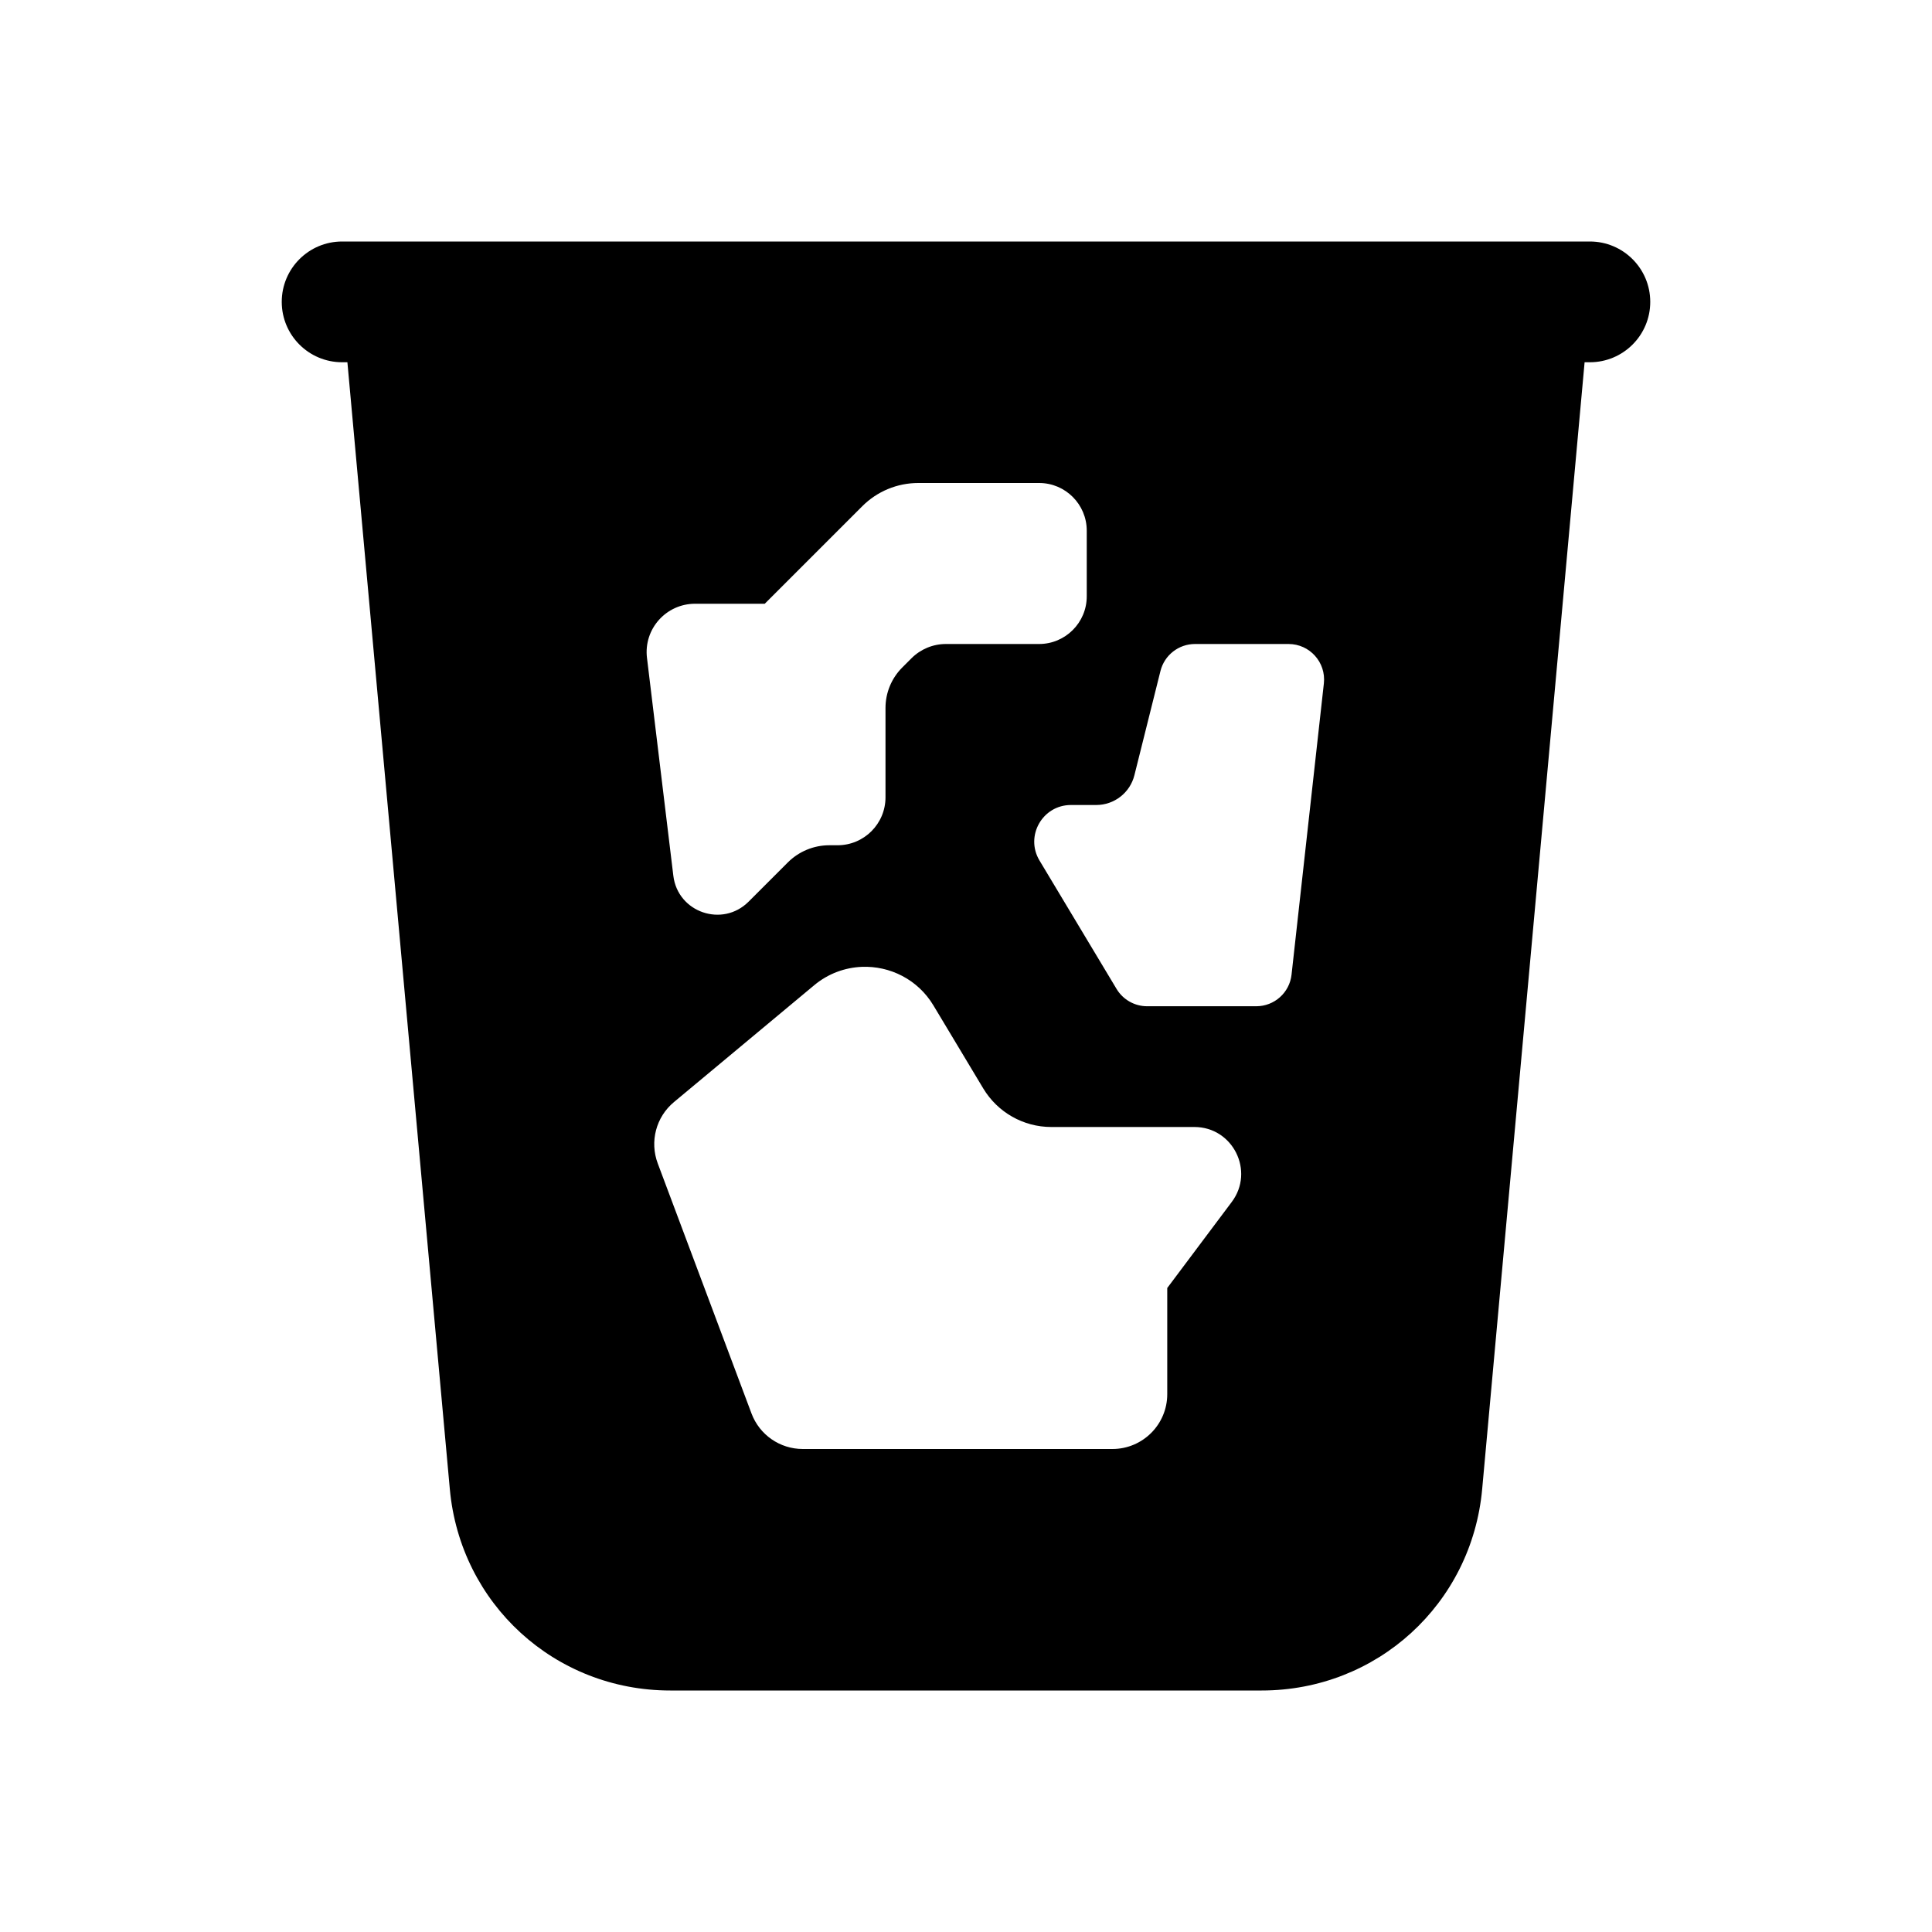
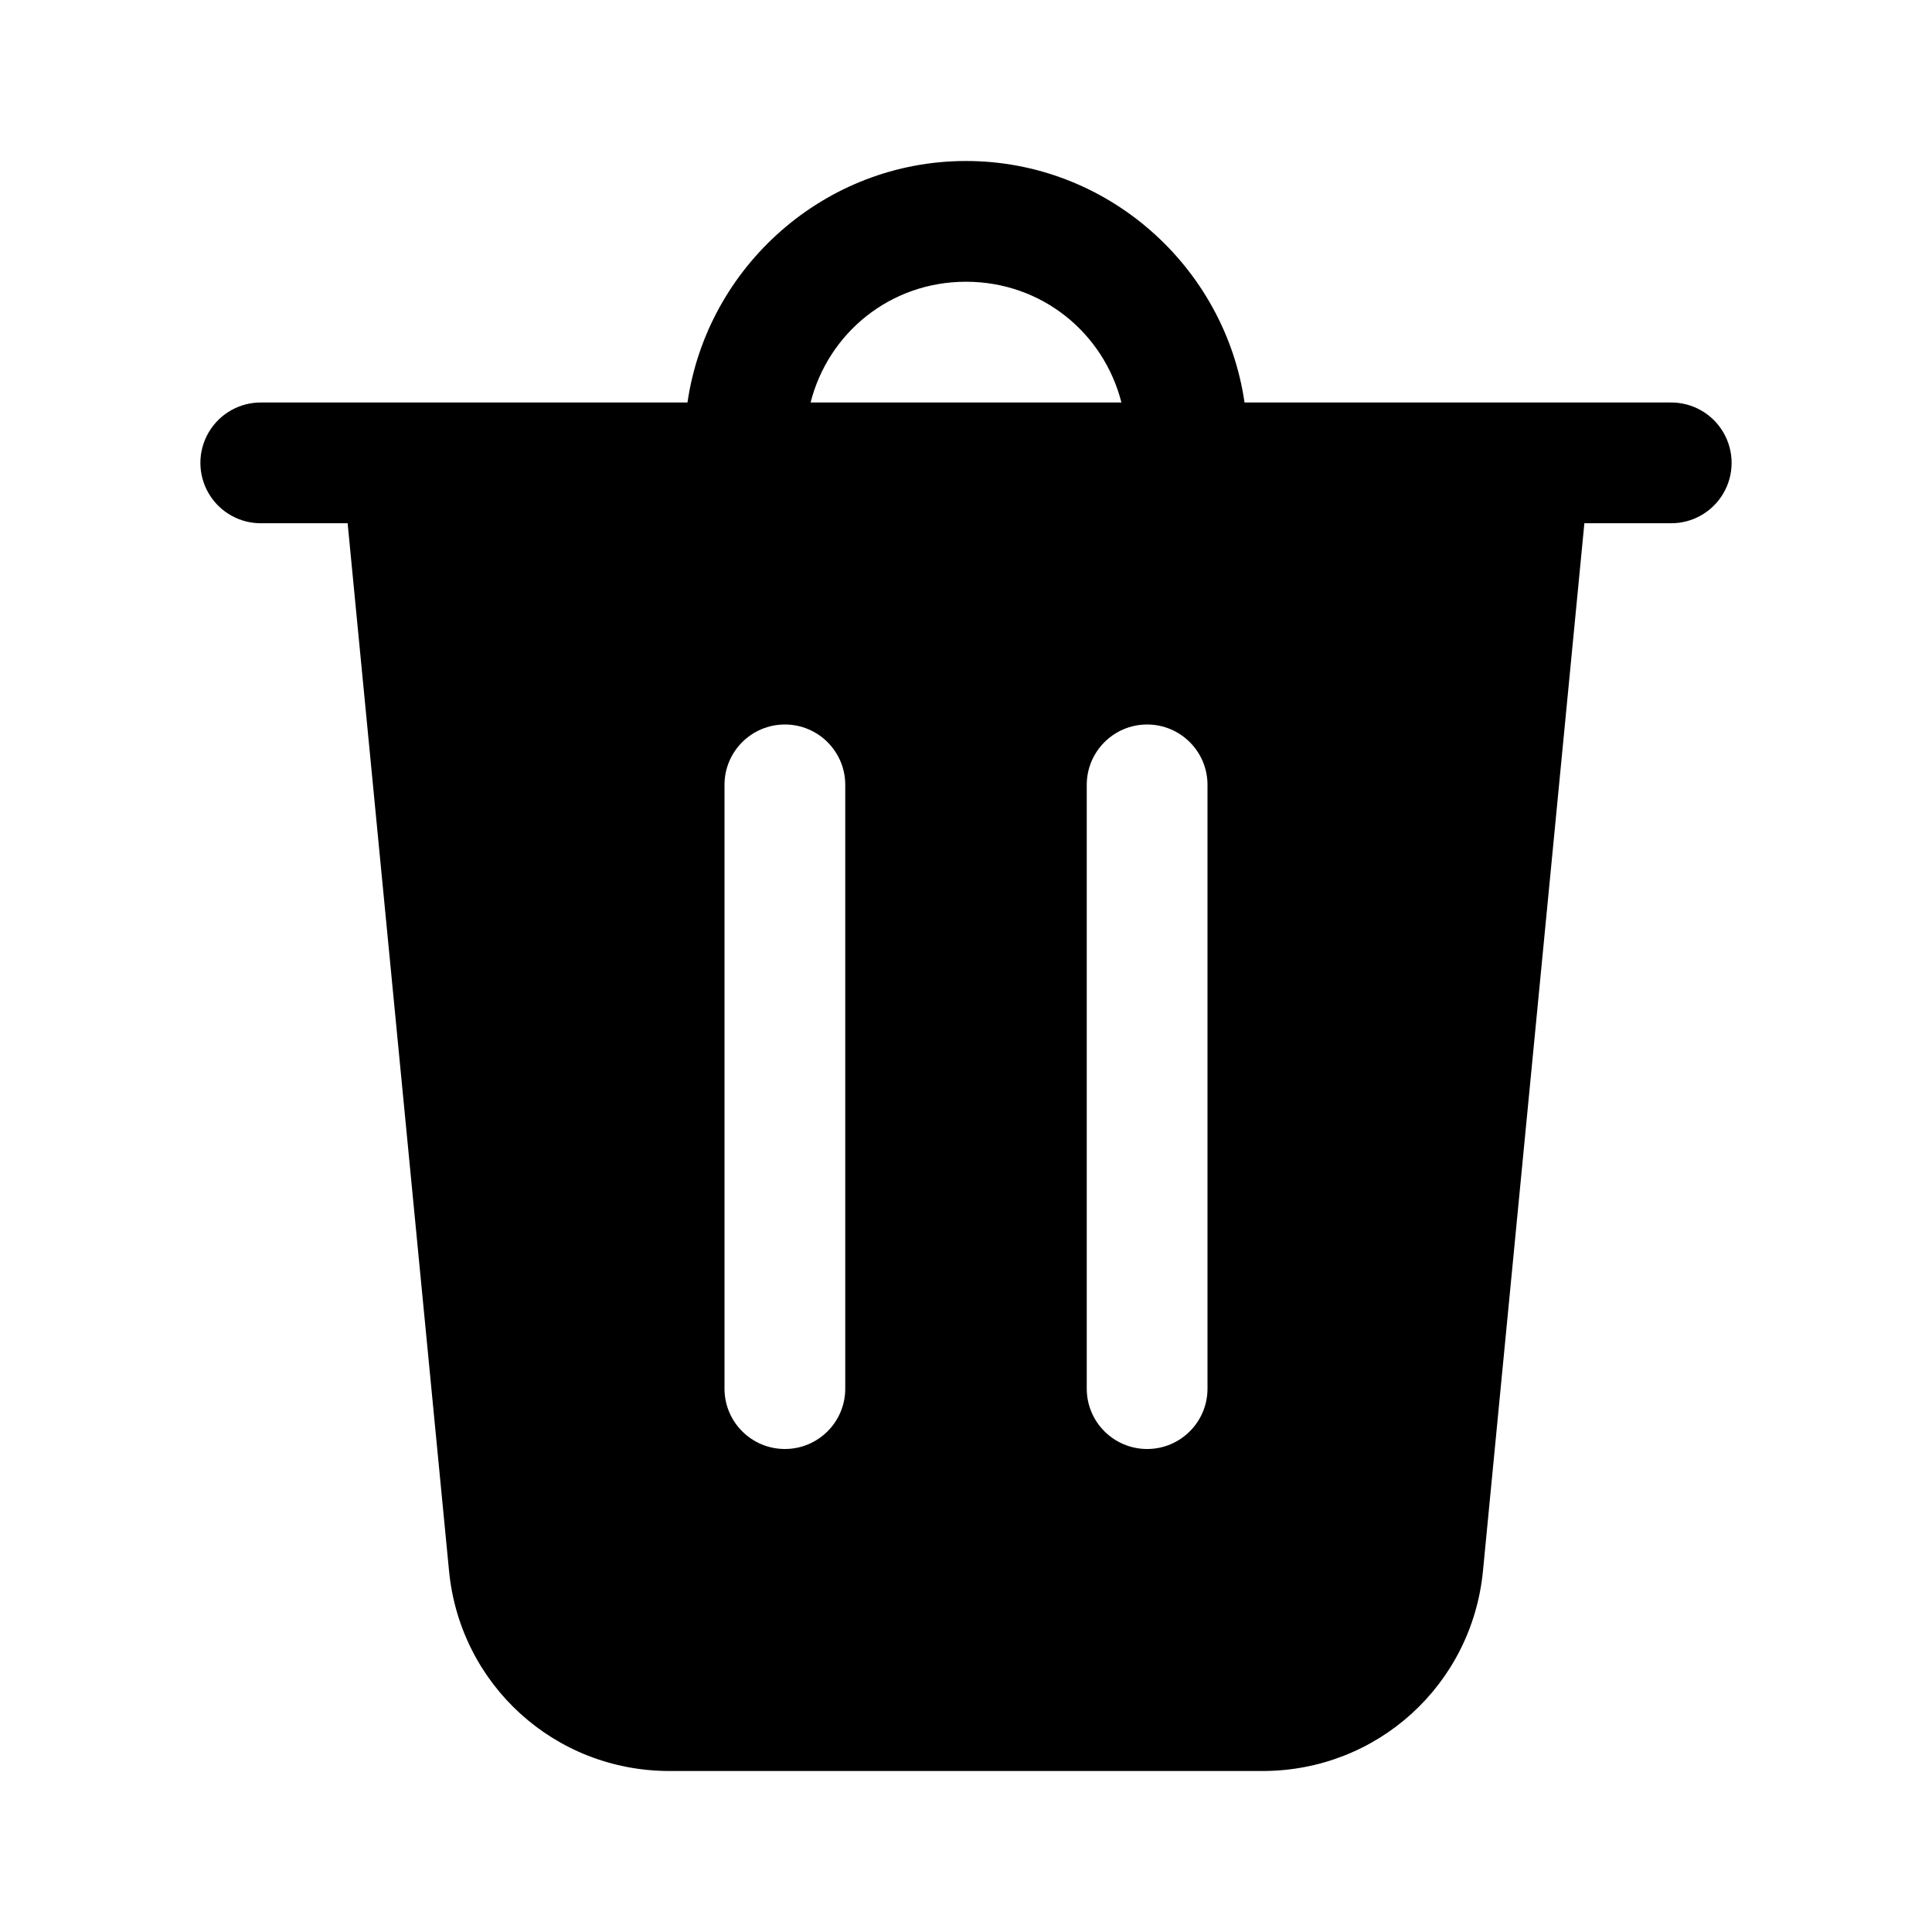
- <svg xmlns="http://www.w3.org/2000/svg" viewBox="0 0 48 48" width="48px" height="48px">
-   <path d="M 8.5 6 A 1.5 1.5 0 1 0 8.5 9 L 8.631 9 L 11.176 36.998 C 11.436 39.85 13.789 42 16.652 42 L 31.346 42 C 34.209 42 36.564 39.85 36.824 36.998 L 39.369 9 L 39.5 9 A 1.5 1.5 0 1 0 39.5 6 L 8.5 6 z M 22.814 12 L 25.818 12 C 26.47 12 27 12.531 27 13.184 L 27 14.816 C 27 15.469 26.469 16 25.816 16 L 23.5 16 C 23.18 16 22.872 16.128 22.646 16.354 L 22.416 16.584 C 22.149 16.851 22 17.212 22 17.588 L 22 19.809 C 22 20.467 21.467 21 20.809 21 L 20.604 21 C 20.217 21 19.846 21.154 19.572 21.428 L 18.598 22.402 C 17.95 23.05 16.839 22.669 16.729 21.758 L 16.074 16.344 C 15.988 15.629 16.548 15 17.268 15 L 19 15 L 21.424 12.576 C 21.793 12.207 22.292 12 22.814 12 z M 29.689 16 L 32.014 16 C 32.54 16 32.949 16.457 32.891 16.98 L 32.088 24.215 C 32.039 24.662 31.661 25 31.211 25 L 28.5 25 C 28.19 25 27.902 24.837 27.742 24.572 L 25.826 21.379 C 25.462 20.772 25.9 20 26.607 20 L 27.236 20 C 27.684 20 28.076 19.695 28.184 19.26 L 28.832 16.668 C 28.931 16.276 29.284 16 29.689 16 z M 21.41 24.021 C 22.105 23.993 22.801 24.33 23.191 24.98 L 24.428 27.041 C 24.785 27.636 25.426 28 26.119 28 L 29.674 28 C 30.631 28 31.178 29.096 30.602 29.863 L 29 32 L 29 34.637 C 29 35.39 28.39 36 27.637 36 L 19.945 36 C 19.377 36 18.869 35.648 18.67 35.115 L 16.342 28.906 C 16.138 28.363 16.298 27.752 16.744 27.381 L 20.227 24.479 C 20.576 24.187 20.993 24.039 21.41 24.021 z" />
+ <svg xmlns="http://www.w3.org/2000/svg" width="172" height="172" viewBox="0 0 172 172" fill="none">
+   <path d="M86 14.333C73.429 14.333 62.961 23.727 61.204 35.833H23.292C21.354 35.806 19.55 36.824 18.573 38.499C17.596 40.173 17.596 42.244 18.573 43.918C19.55 45.592 21.354 46.611 23.292 46.583H30.948L39.977 139.855C40.959 150.007 49.399 157.667 59.601 157.667H112.399C122.601 157.667 131.038 150.007 132.024 139.855L141.052 46.583H148.709C150.647 46.611 152.45 45.592 153.427 43.918C154.404 42.244 154.404 40.173 153.427 38.499C152.45 36.824 150.647 35.806 148.709 35.833H110.797C109.04 23.727 98.572 14.333 86 14.333V14.333ZM86 25.083C92.734 25.083 98.258 29.628 99.837 35.833H72.164C73.743 29.628 79.267 25.083 86 25.083H86ZM69.875 64.5C72.842 64.5 75.25 66.904 75.25 69.875V123.625C75.25 126.596 72.842 129 69.875 129C66.908 129 64.5 126.596 64.5 123.625V69.875C64.5 66.904 66.908 64.5 69.875 64.5ZM102.125 64.5C105.092 64.5 107.5 66.904 107.5 69.875V123.625C107.5 126.596 105.092 129 102.125 129C99.158 129 96.75 126.596 96.75 123.625V69.875C96.75 66.904 99.158 64.5 102.125 64.5Z" fill="black" />
</svg>
